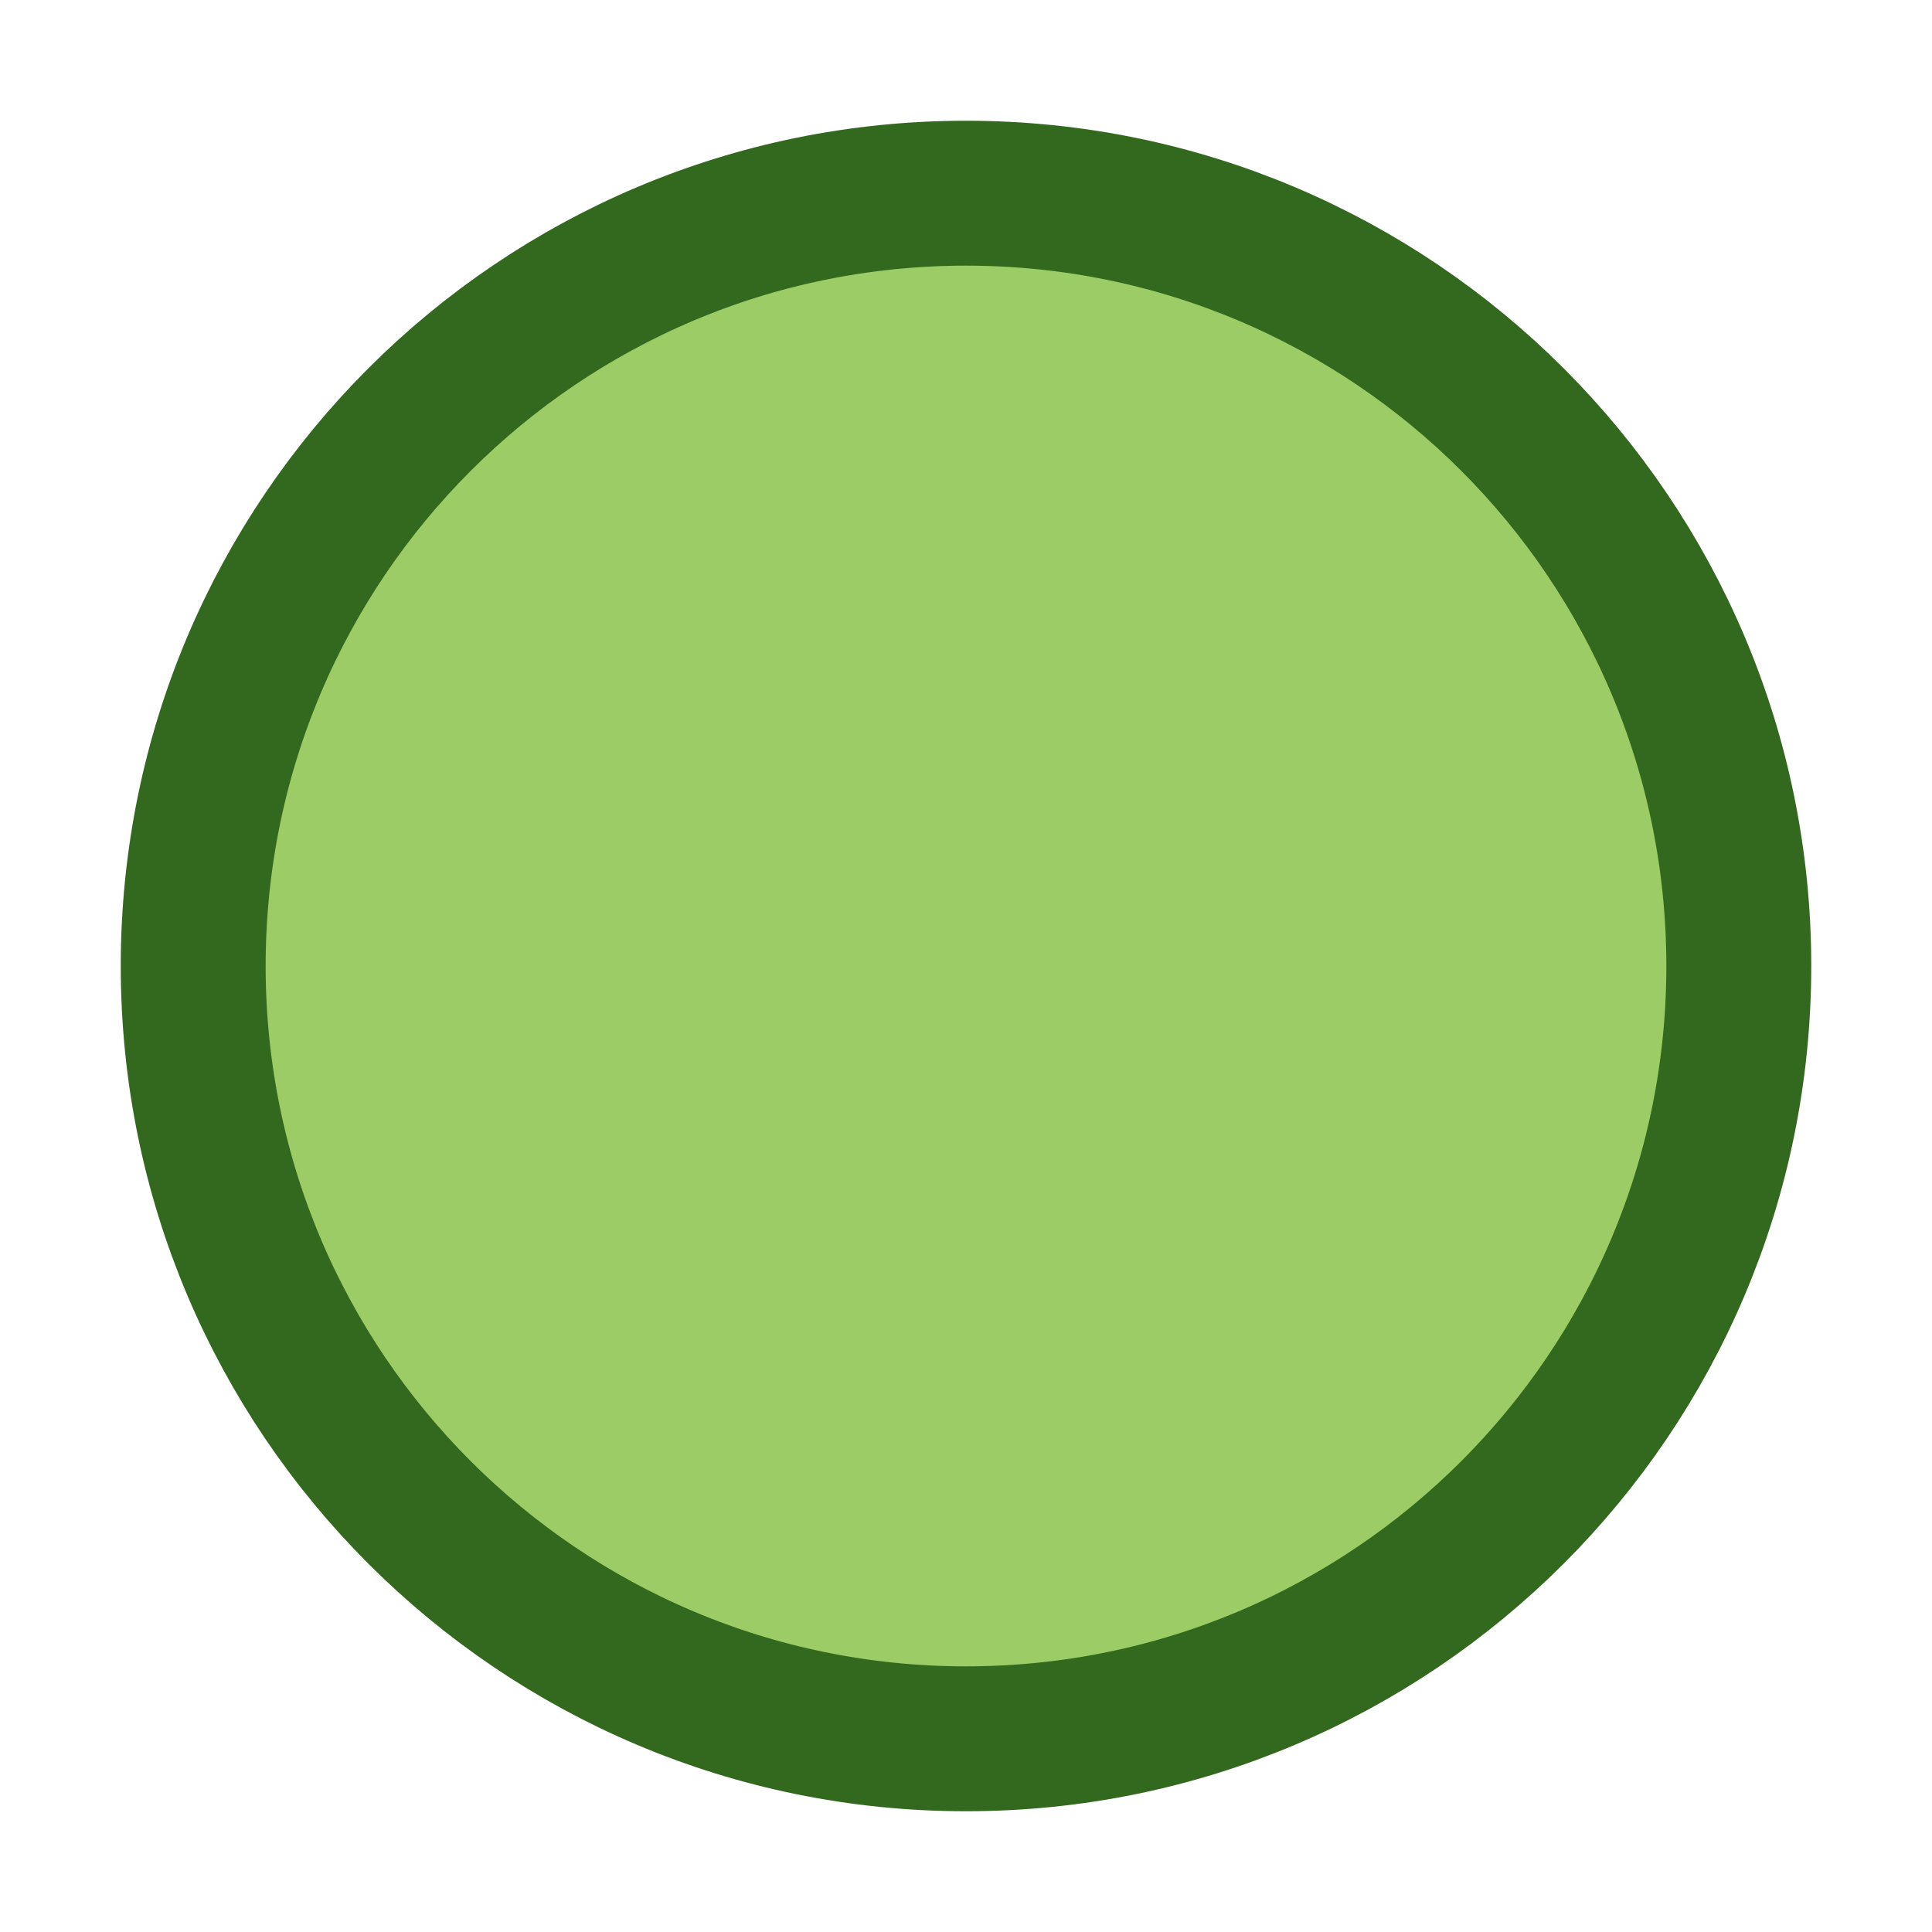
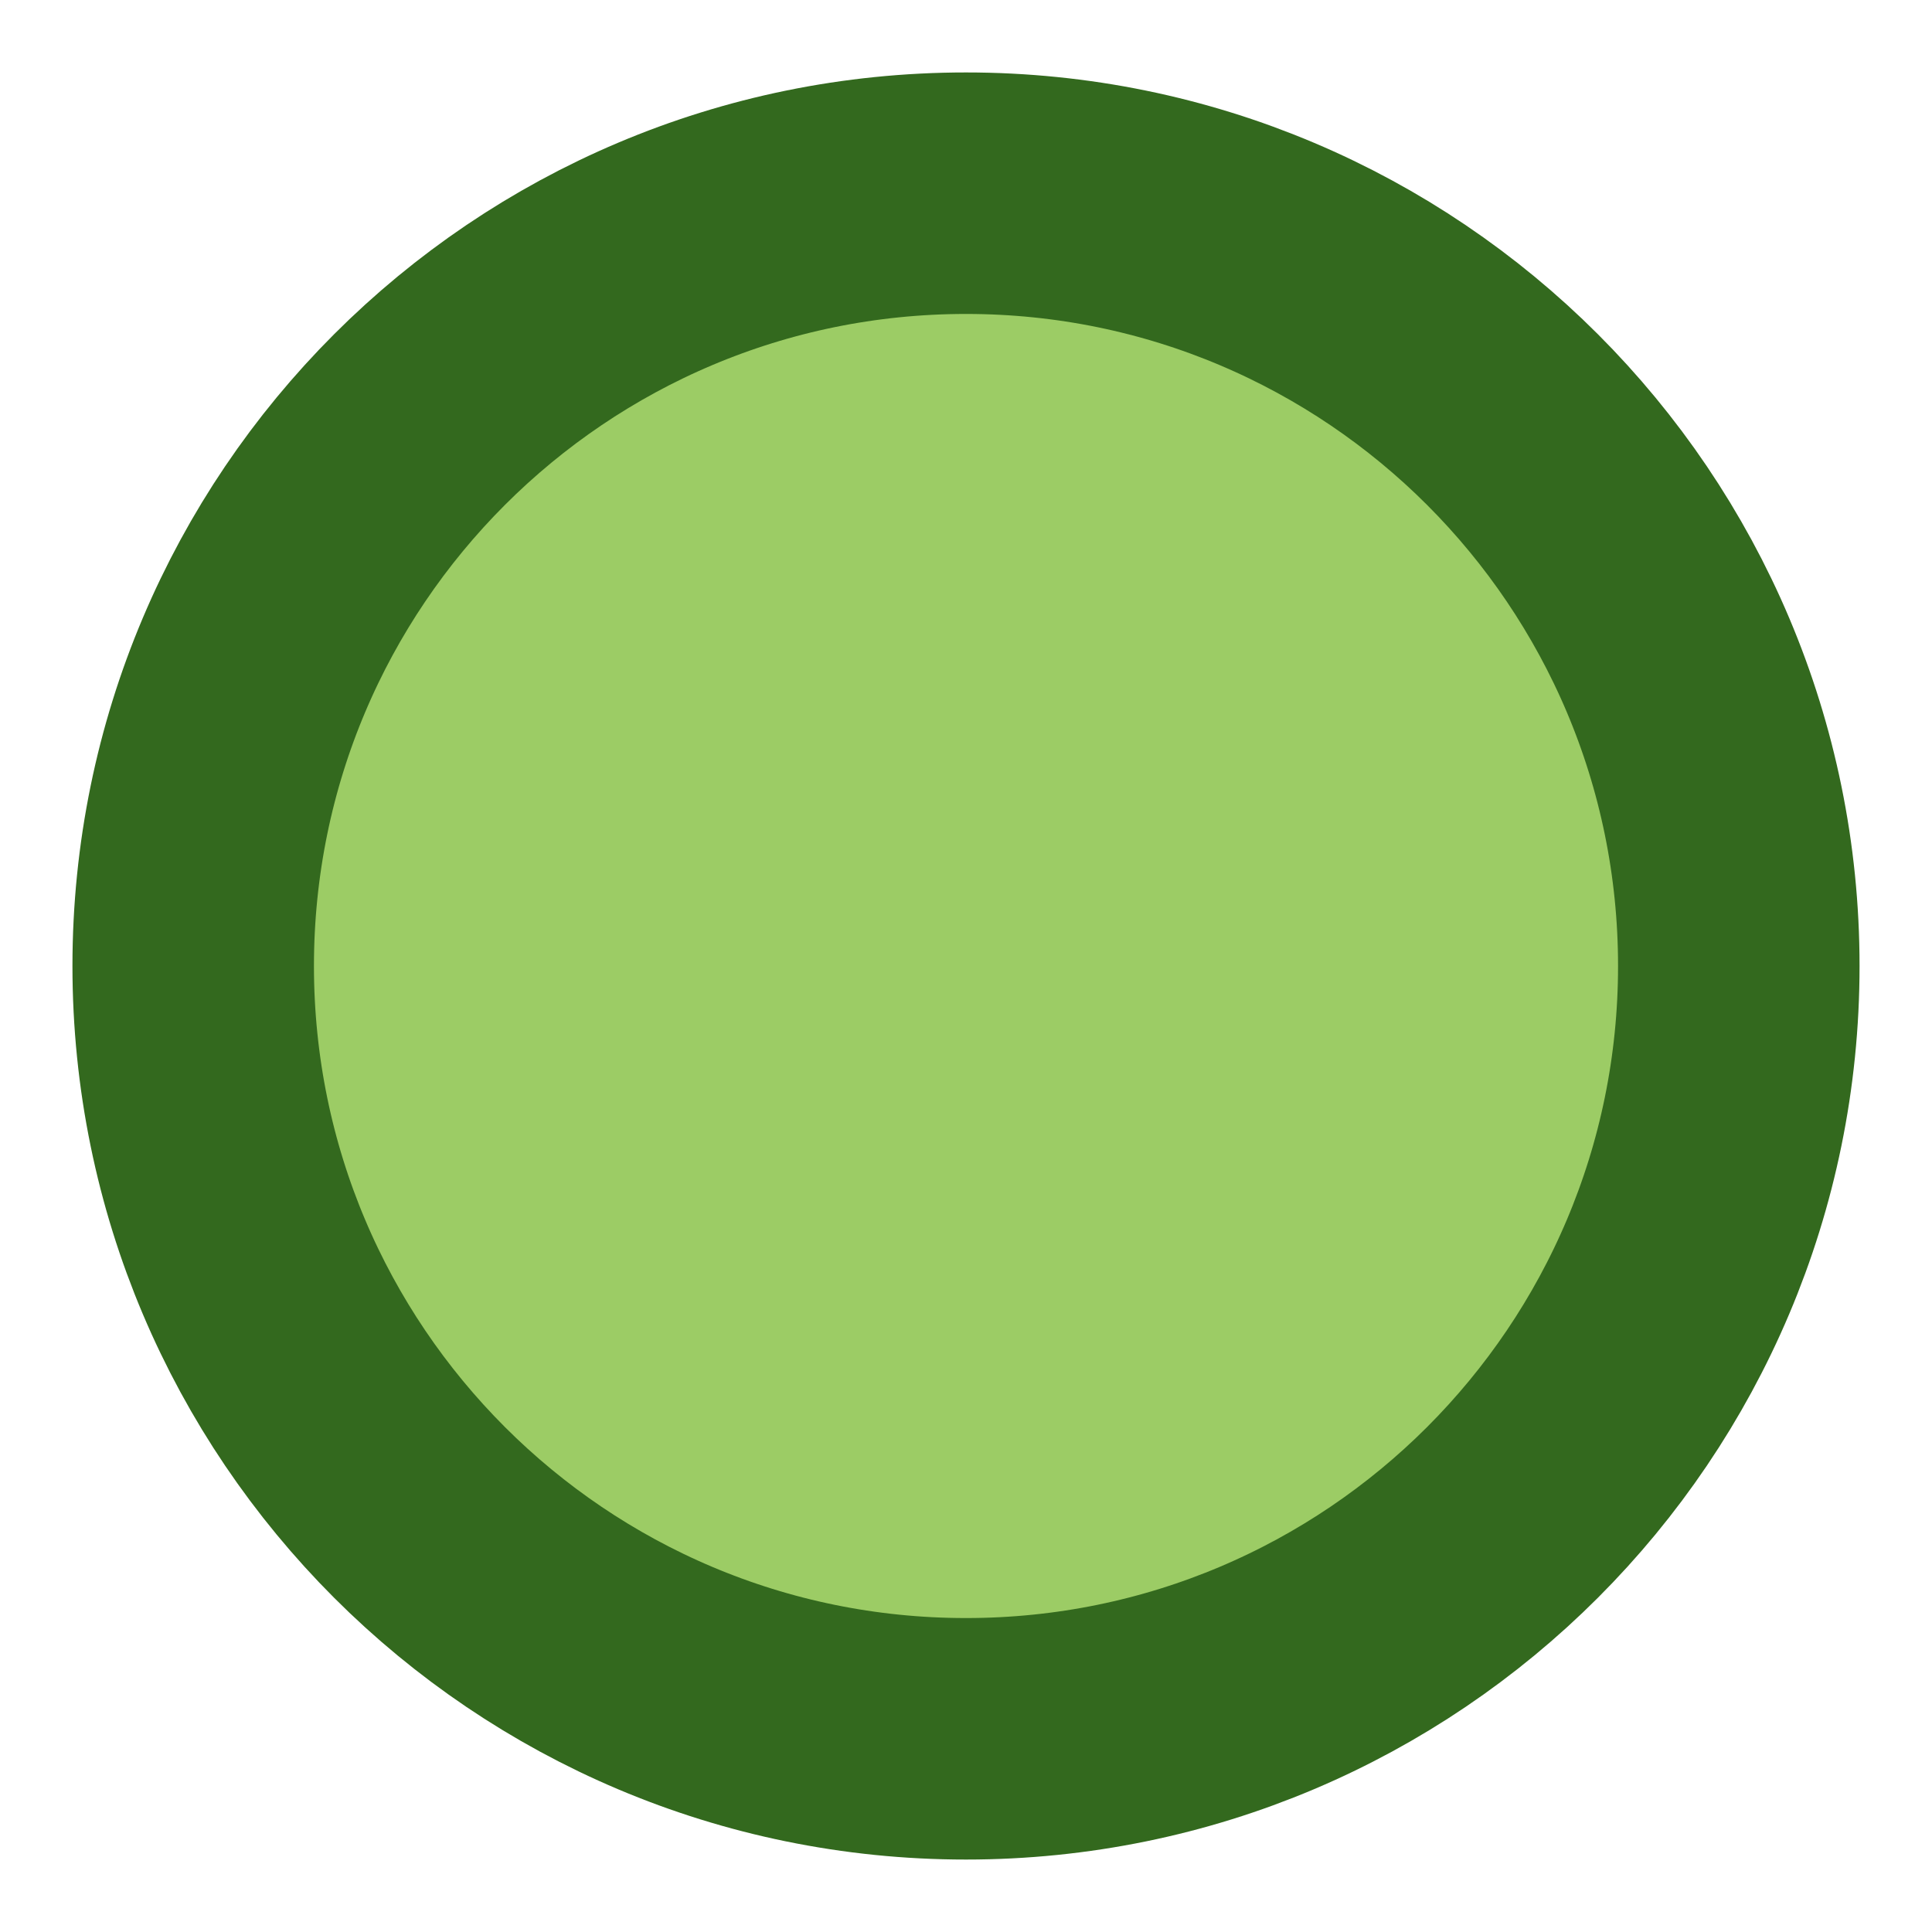
<svg xmlns="http://www.w3.org/2000/svg" version="1.1" id="Layer_1" x="0px" y="0px" width="400px" height="400px" viewBox="0 0 400 400" style="enable-background:new 0 0 400 400;" xml:space="preserve">
-   <circle style="fill:#9CCC65;stroke:#33691E;stroke-width:30;stroke-miterlimit:10;" cx="200" cy="200" r="160" />
+   <circle style="fill:#9CCC65;stroke:#33691E;stroke-width:50;stroke-miterlimit:10;" cx="200" cy="200" r="160" />
  <g>
</g>
  <g>
</g>
  <g>
</g>
  <g>
</g>
  <g>
</g>
  <g>
</g>
  <g>
</g>
  <g>
</g>
  <g>
</g>
  <g>
</g>
  <g>
</g>
  <g>
</g>
  <g>
</g>
  <g>
</g>
  <g>
</g>
</svg>
